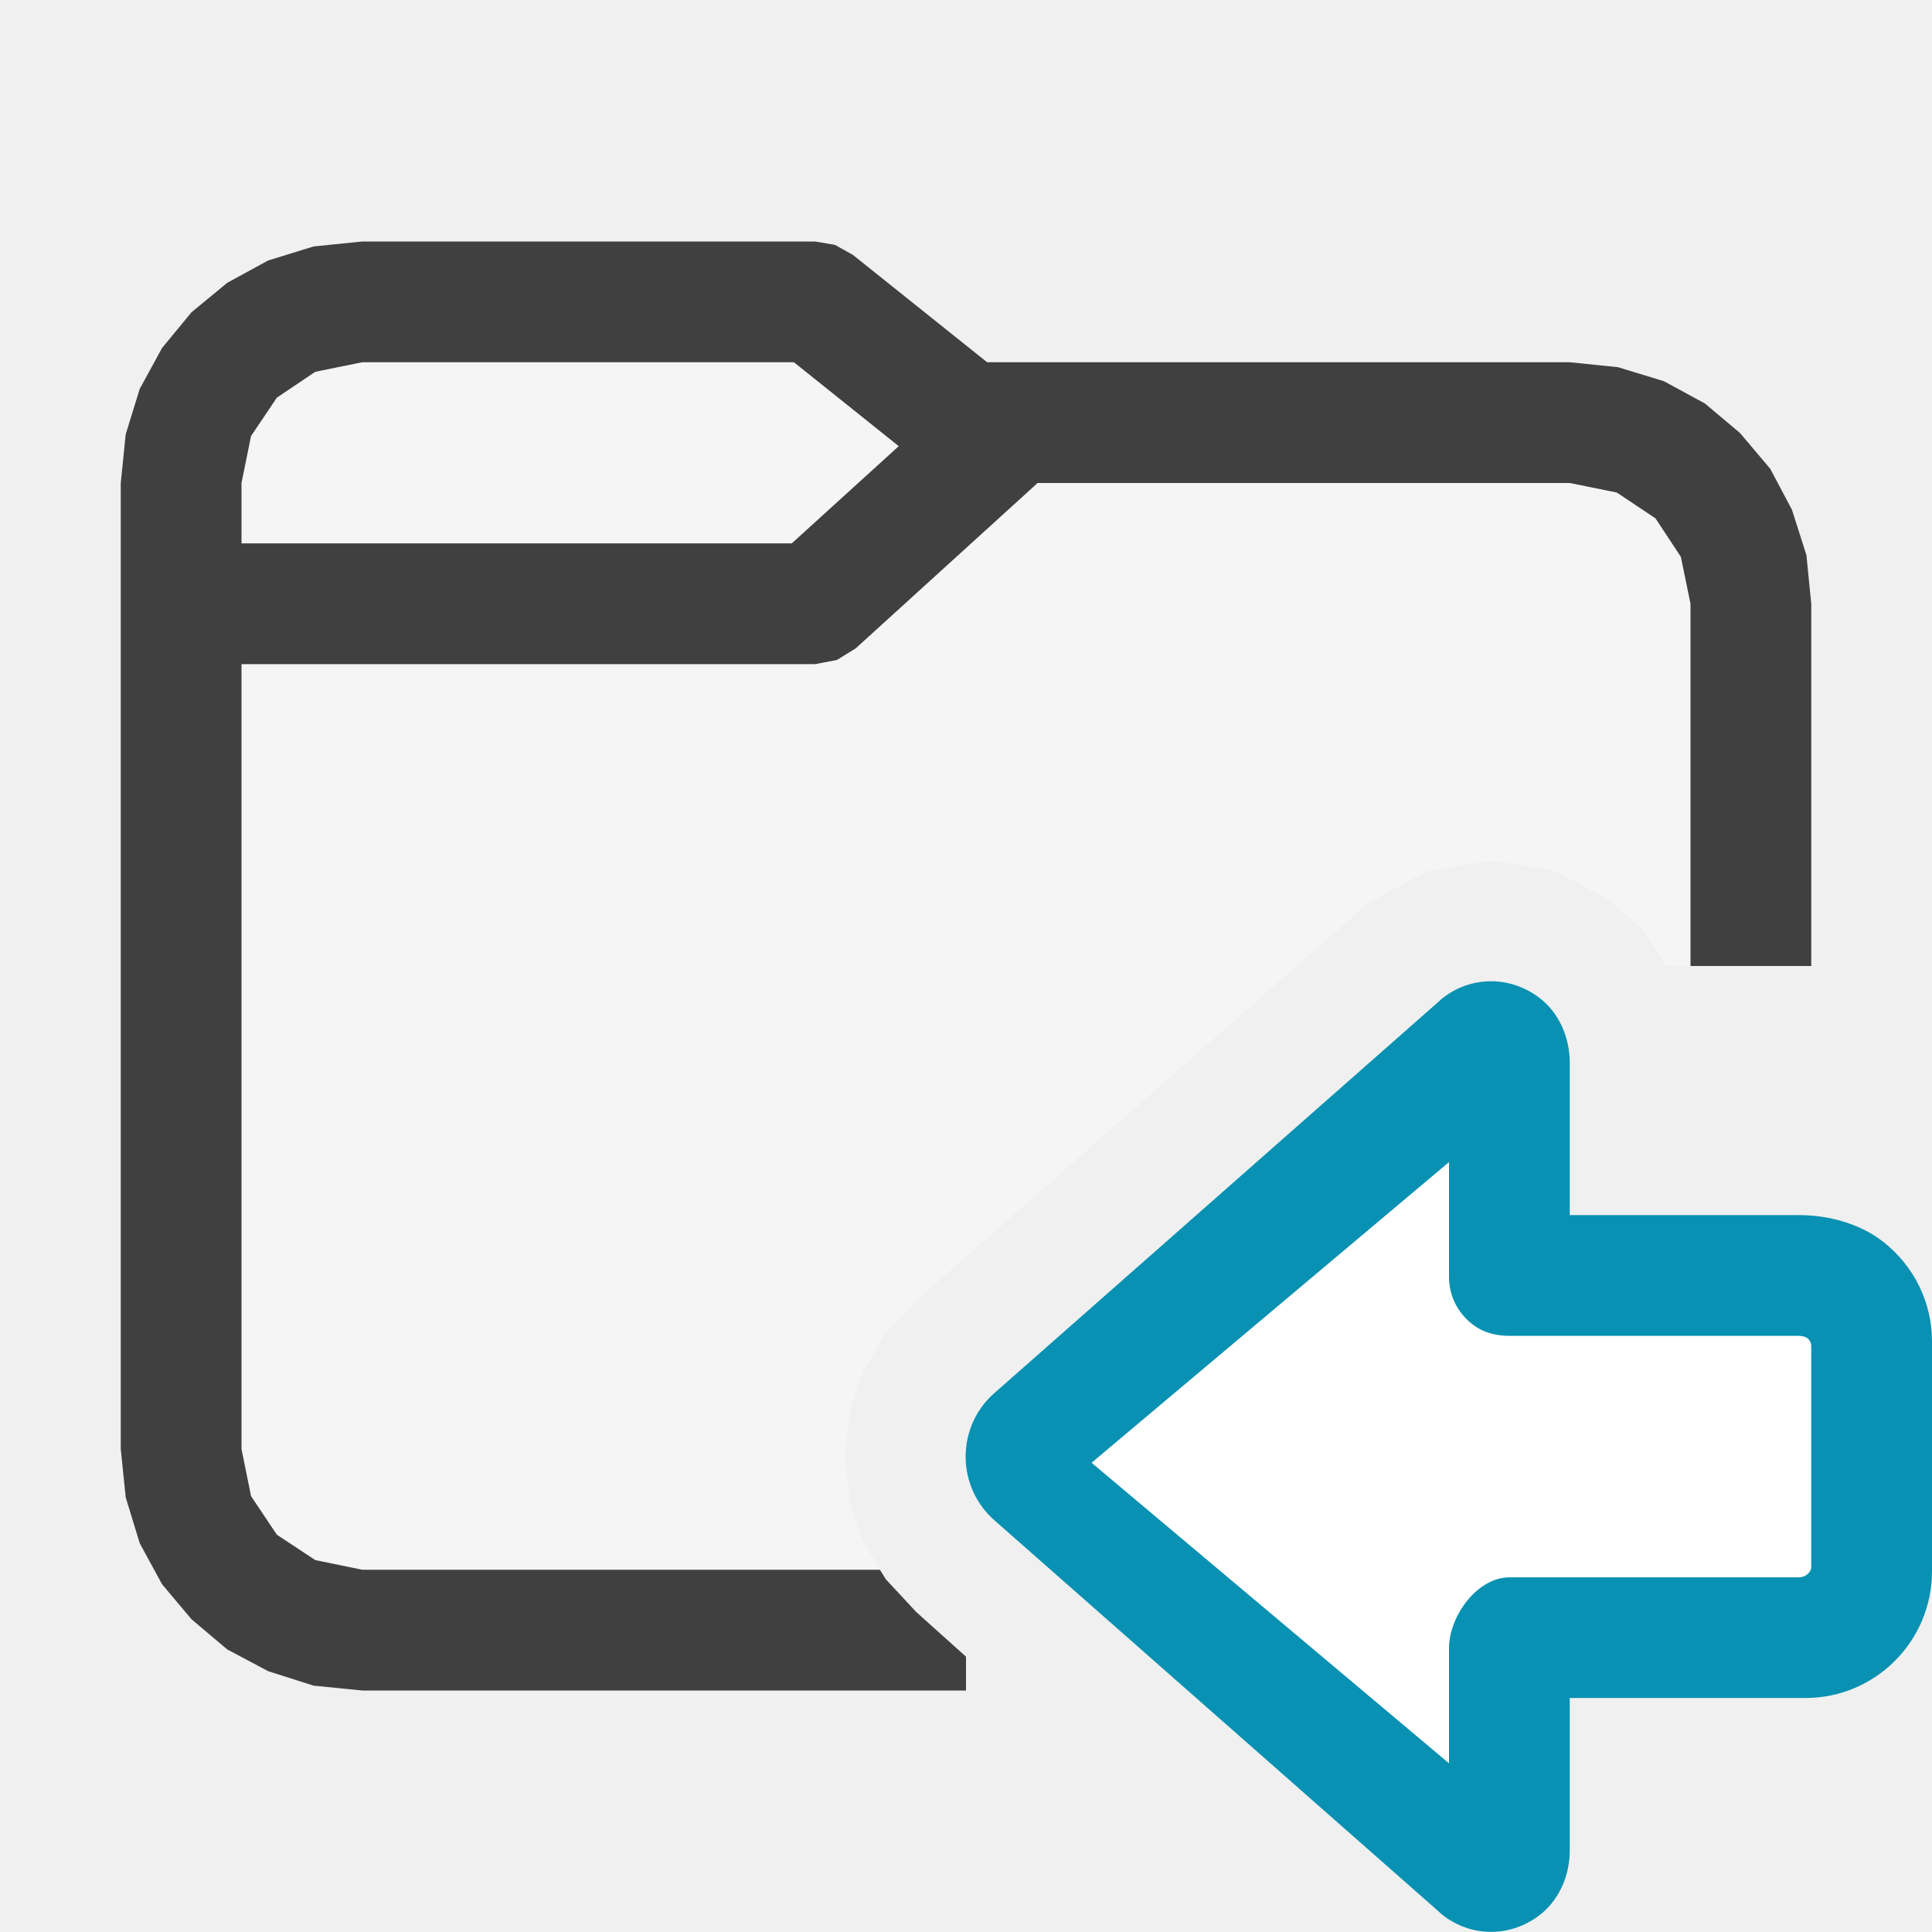
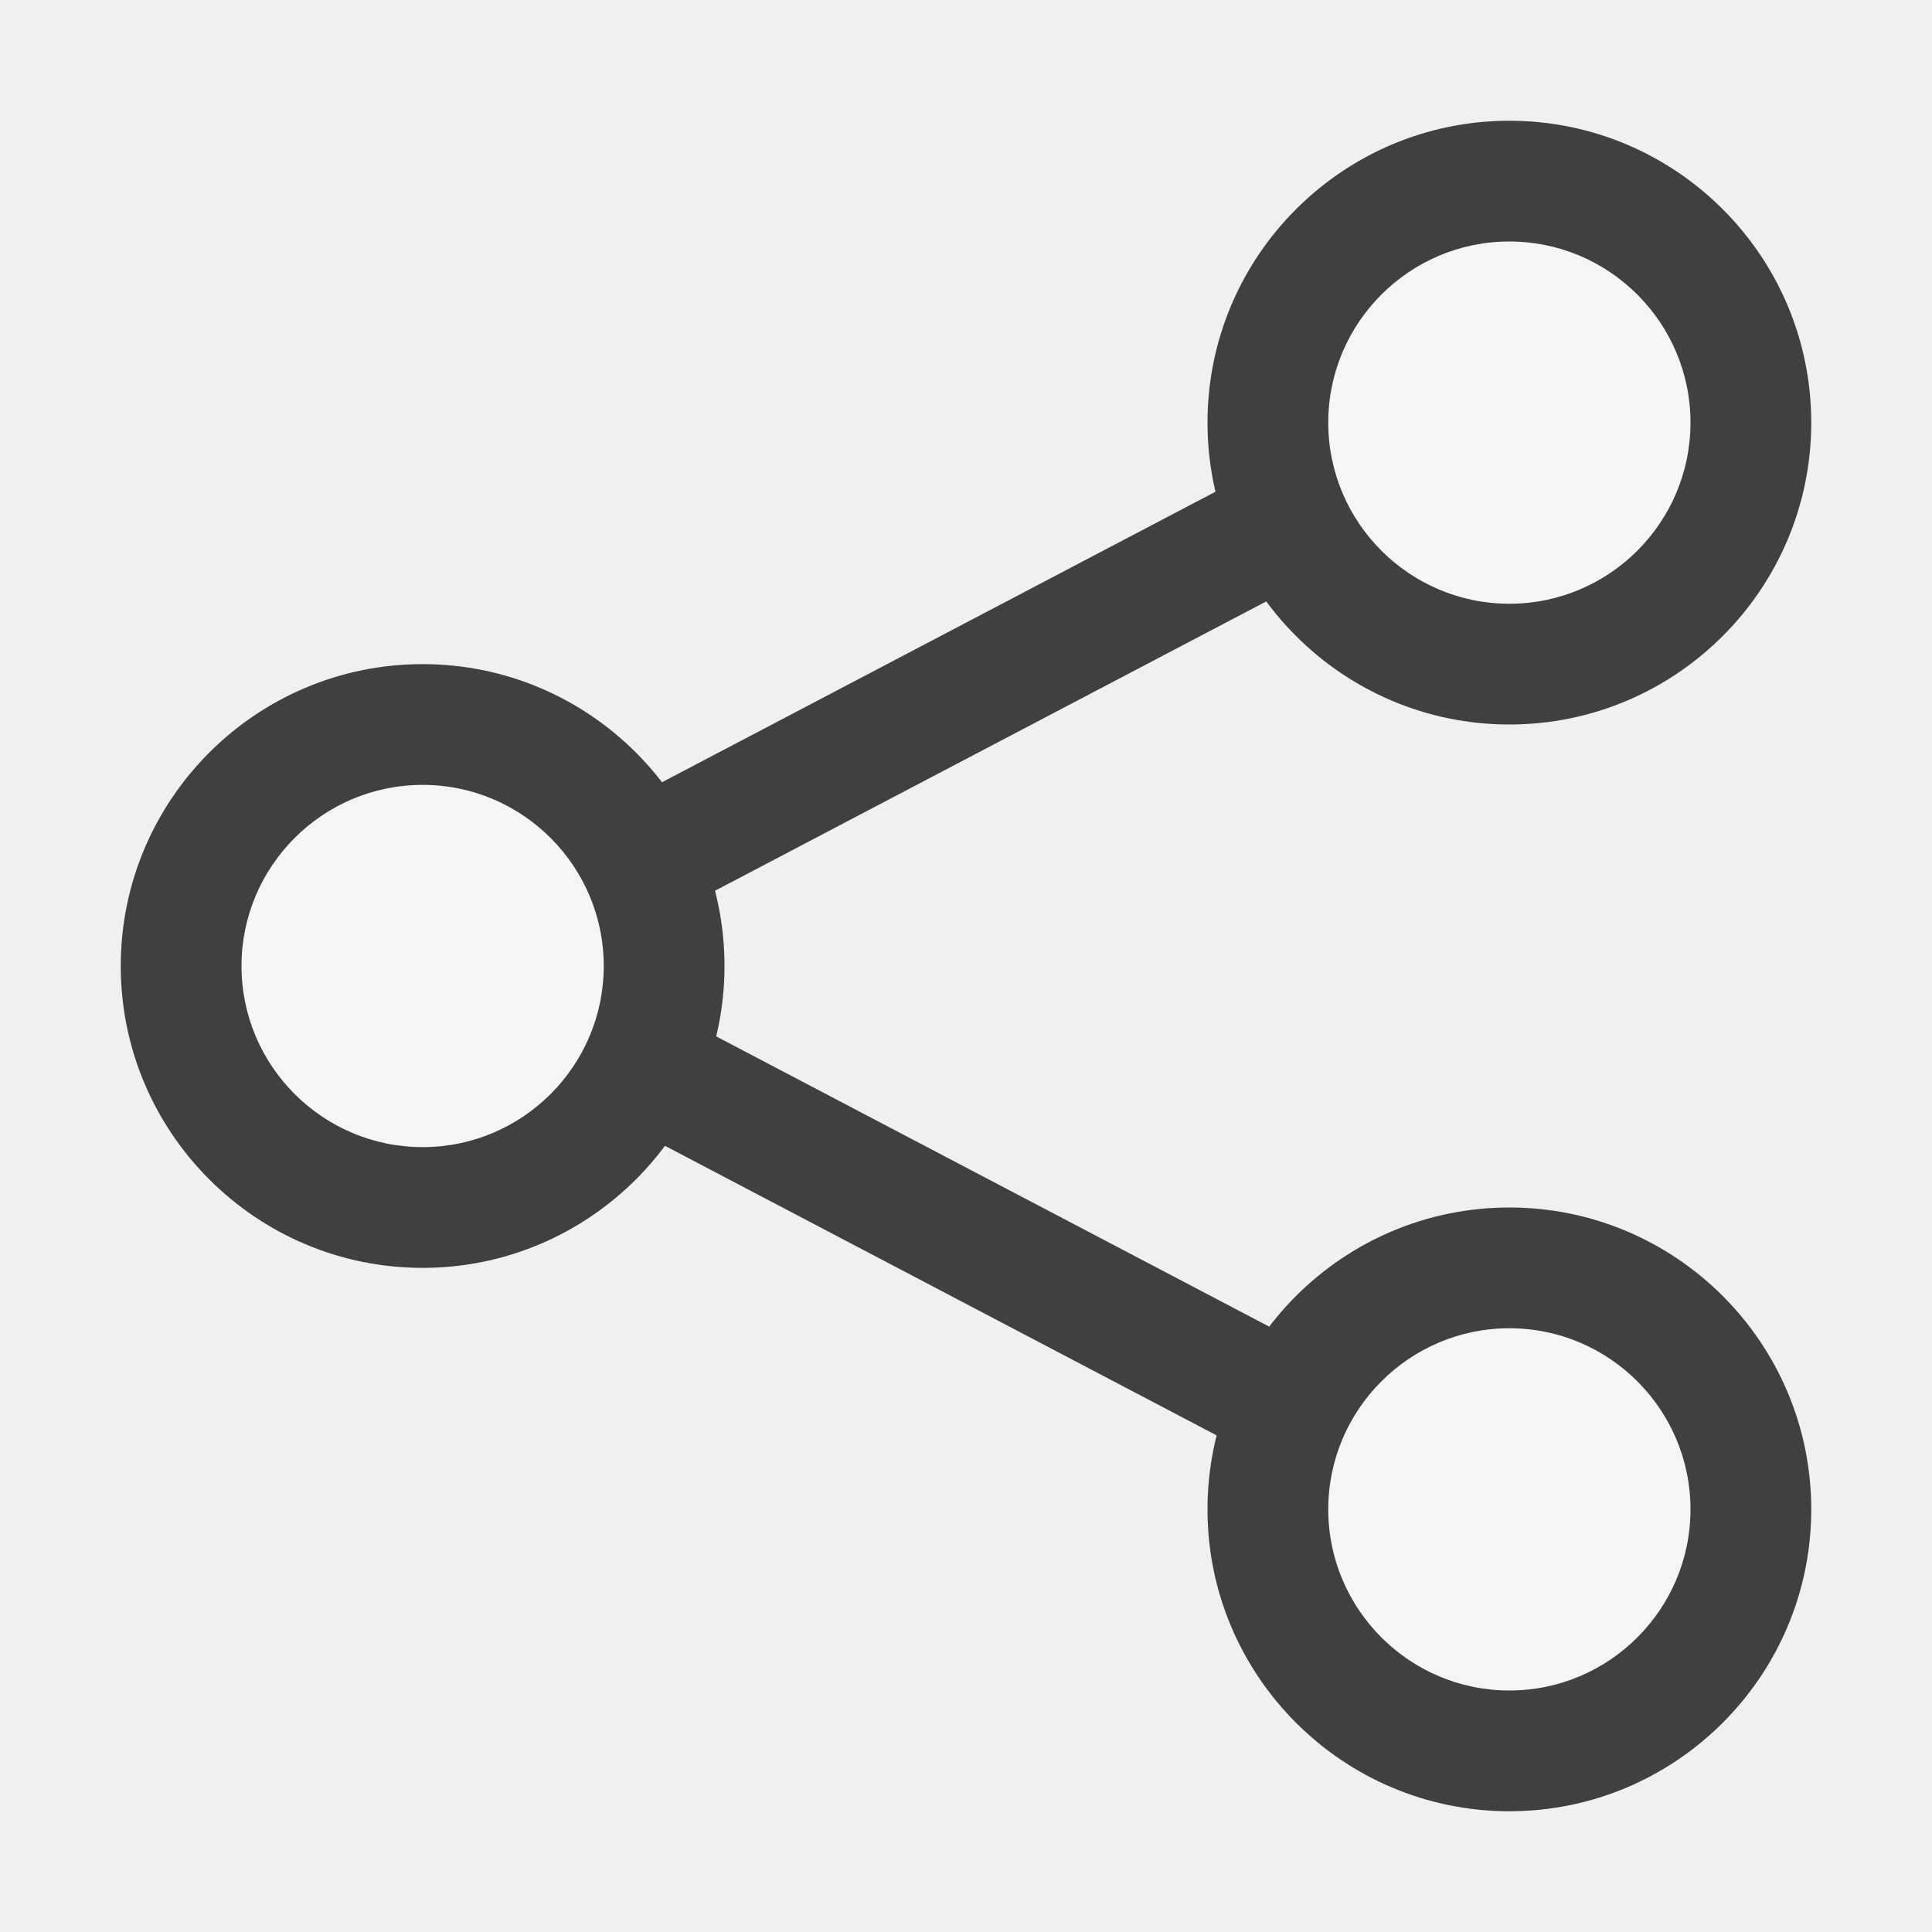
<svg xmlns="http://www.w3.org/2000/svg" version="1.1" id="Layer_1" x="0px" y="0px" width="16px" height="16px" viewBox="0 0 16 16" enable-background="new 0 0 16 16" xml:space="preserve">
-   <g id="main">
-     <g id="icon">
-       <path d="M2.698,2.53L2.417,2.618L2.162,2.756L1.94,2.94L1.756,3.162L1.618,3.417L1.53,3.698L1.5,4L1.5,12L1.53,12.3L1.618,12.58L1.756,12.84L1.94,13.06L2.162,13.24L2.417,13.38L2.698,13.47L3,13.5L7.755,13.5L7.588,13.35L7.337,13.08L7.152,12.77L7.037,12.43L6.997,12.06L7.037,11.7L7.152,11.35L7.337,11.04L7.588,10.77L11.24,7.558L11.34,7.471L11.82,7.216L12.35,7.127L12.87,7.21L13.33,7.452L13.6,7.7L13.8,8L14.5,8L14.5,5L14.47,4.698L14.38,4.417L14.24,4.162L14.06,3.94L13.84,3.756L13.58,3.618L13.3,3.53L13,3.5L8,3.5L6.75,2.5L3,2.5zz" fill="#F5F5F5" />
-       <path d="M2.597,2.041L2.221,2.157L1.882,2.342L1.586,2.586L1.342,2.882L1.157,3.221L1.041,3.597L1,4L1,12L1.041,12.4L1.157,12.78L1.342,13.12L1.586,13.41L1.882,13.66L2.221,13.84L2.597,13.96L3,14L8,14L8,13.72L7.588,13.35L7.337,13.08L7.287,13L3,13L2.611,12.92L2.293,12.71L2.079,12.39L2,12L2,5.5L6.75,5.5L6.93,5.466L7.086,5.37L8.593,4L13,4L13.39,4.079L13.71,4.293L13.92,4.611L14,5L14,8L15,8L15,5L14.96,4.597L14.84,4.221L14.66,3.882L14.41,3.586L14.12,3.342L13.78,3.157L13.4,3.041L13,3L8.175,3L7.062,2.11L6.915,2.028L6.75,2L3,2zM6.575,3L7.443,3.695L6.557,4.5L2,4.5L2,4L2.079,3.611L2.293,3.293L2.611,3.079L3,3zz" fill="#404040" />
-     </g>
-     <g id="overlay">
-       <path d="M8.545,12.291l3.682,3.321c0.111,0.088,0.273,0.007,0.273,-0.137v-1.812l2.428,-0c0.316,0,0.572,-0.523,0.572,-0.572l0,-1.955c0,-0.316,-0.256,-0.572,-0.572,-0.572L12.5,10.564V8.751c0,-0.144,-0.162,-0.225,-0.273,-0.137l-3.682,3.321C8.431,12.026,8.431,12.201,8.545,12.291z" id="b" fill="#FFFFFF" />
-       <path d="M7.997,12.063c0,-0.207,0.09,-0.401,0.247,-0.534l3.668,-3.232c0.012,-0.012,0.026,-0.023,0.039,-0.034c0.229,-0.177,0.545,-0.185,0.789,-0.006c0.17,0.125,0.26,0.333,0.26,0.544v1.262h1.9c0.246,0,0.509,0.072,0.701,0.225c0.256,0.204,0.399,0.503,0.399,0.824l-0,1.901c-0,0.579,-0.47,1.049,-1.048,1.049H13v1.262c0,0.211,-0.09,0.419,-0.26,0.544c-0.243,0.179,-0.559,0.172,-0.789,-0.006c-0.014,-0.011,-0.027,-0.022,-0.039,-0.034L8.244,12.598C8.087,12.465,7.997,12.27,7.997,12.063zM9.04,12.114L12,14.603v-0.951c0,-0.27,0.235,-0.589,0.5,-0.589h2.4c0.048,0,0.1,-0.039,0.1,-0.087l0,-1.827c0,-0.024,-0.009,-0.045,-0.025,-0.061c-0.016,-0.017,-0.052,-0.025,-0.075,-0.025h-2.4c-0.094,0,-0.19,-0.02,-0.269,-0.07c-0.147,-0.094,-0.231,-0.25,-0.231,-0.418v-0.951L9.04,12.114z" id="c3" fill="#0891b2" />
-     </g>
+   <g id="icon">
+     <path d="M14.5,3.5c0,1.105,-0.895,2,-2,2s-2,-0.895,-2,-2s0.895,-2,2,-2S14.5,2.395,14.5,3.5zM12.5,10.5c-1.105,0,-2,0.895,-2,2s0.895,2,2,2s2,-0.895,2,-2S13.605,10.5,12.5,10.5zM3.5,6c-1.105,0,-2,0.895,-2,2s0.895,2,2,2s2,-0.895,2,-2S4.605,6,3.5,6z" id="b" fill="#F5F5F5" />
+     <path d="M12.5,15c-1.379,0,-2.5,-1.121,-2.5,-2.5s1.121,-2.5,2.5,-2.5s2.5,1.121,2.5,2.5S13.879,15,12.5,15zM12.5,11c-0.827,0,-1.5,0.673,-1.5,1.5s0.673,1.5,1.5,1.5s1.5,-0.673,1.5,-1.5S13.327,11,12.5,11zM3.5,10.5c-1.379,0,-2.5,-1.121,-2.5,-2.5s1.121,-2.5,2.5,-2.5s2.5,1.121,2.5,2.5S4.878,10.5,3.5,10.5zM3.5,6.5c-0.827,0,-1.5,0.673,-1.5,1.5s0.673,1.5,1.5,1.5s1.5,-0.673,1.5,-1.5S4.327,6.5,3.5,6.5zM12.5,6c-1.379,0,-2.5,-1.121,-2.5,-2.5s1.121,-2.5,2.5,-2.5s2.5,1.121,2.5,2.5S13.879,6,12.5,6zM12.5,2c-0.827,0,-1.5,0.673,-1.5,1.5s0.673,1.5,1.5,1.5s1.5,-0.673,1.5,-1.5S13.327,2,12.5,2z" id="c2" fill="#404040" />
+     <path d="M10.311,11.946c-0.078,0,-0.158,-0.018,-0.232,-0.057l-4.622,-2.426c-0.244,-0.128,-0.339,-0.431,-0.21,-0.675c0.128,-0.245,0.431,-0.339,0.675,-0.21l4.622,2.426c0.244,0.128,0.339,0.431,0.21,0.675C10.664,11.849,10.491,11.946,10.311,11.946zM5.689,7.435c-0.18,0,-0.354,-0.097,-0.443,-0.268c-0.128,-0.244,-0.034,-0.547,0.21,-0.675l4.622,-2.426c0.245,-0.128,0.547,-0.034,0.675,0.21c0.128,0.244,0.034,0.547,-0.21,0.675l-4.622,2.426C5.847,7.417,5.768,7.435,5.689,7.435z" id="c1" fill="#404040" />
  </g>
</svg>
